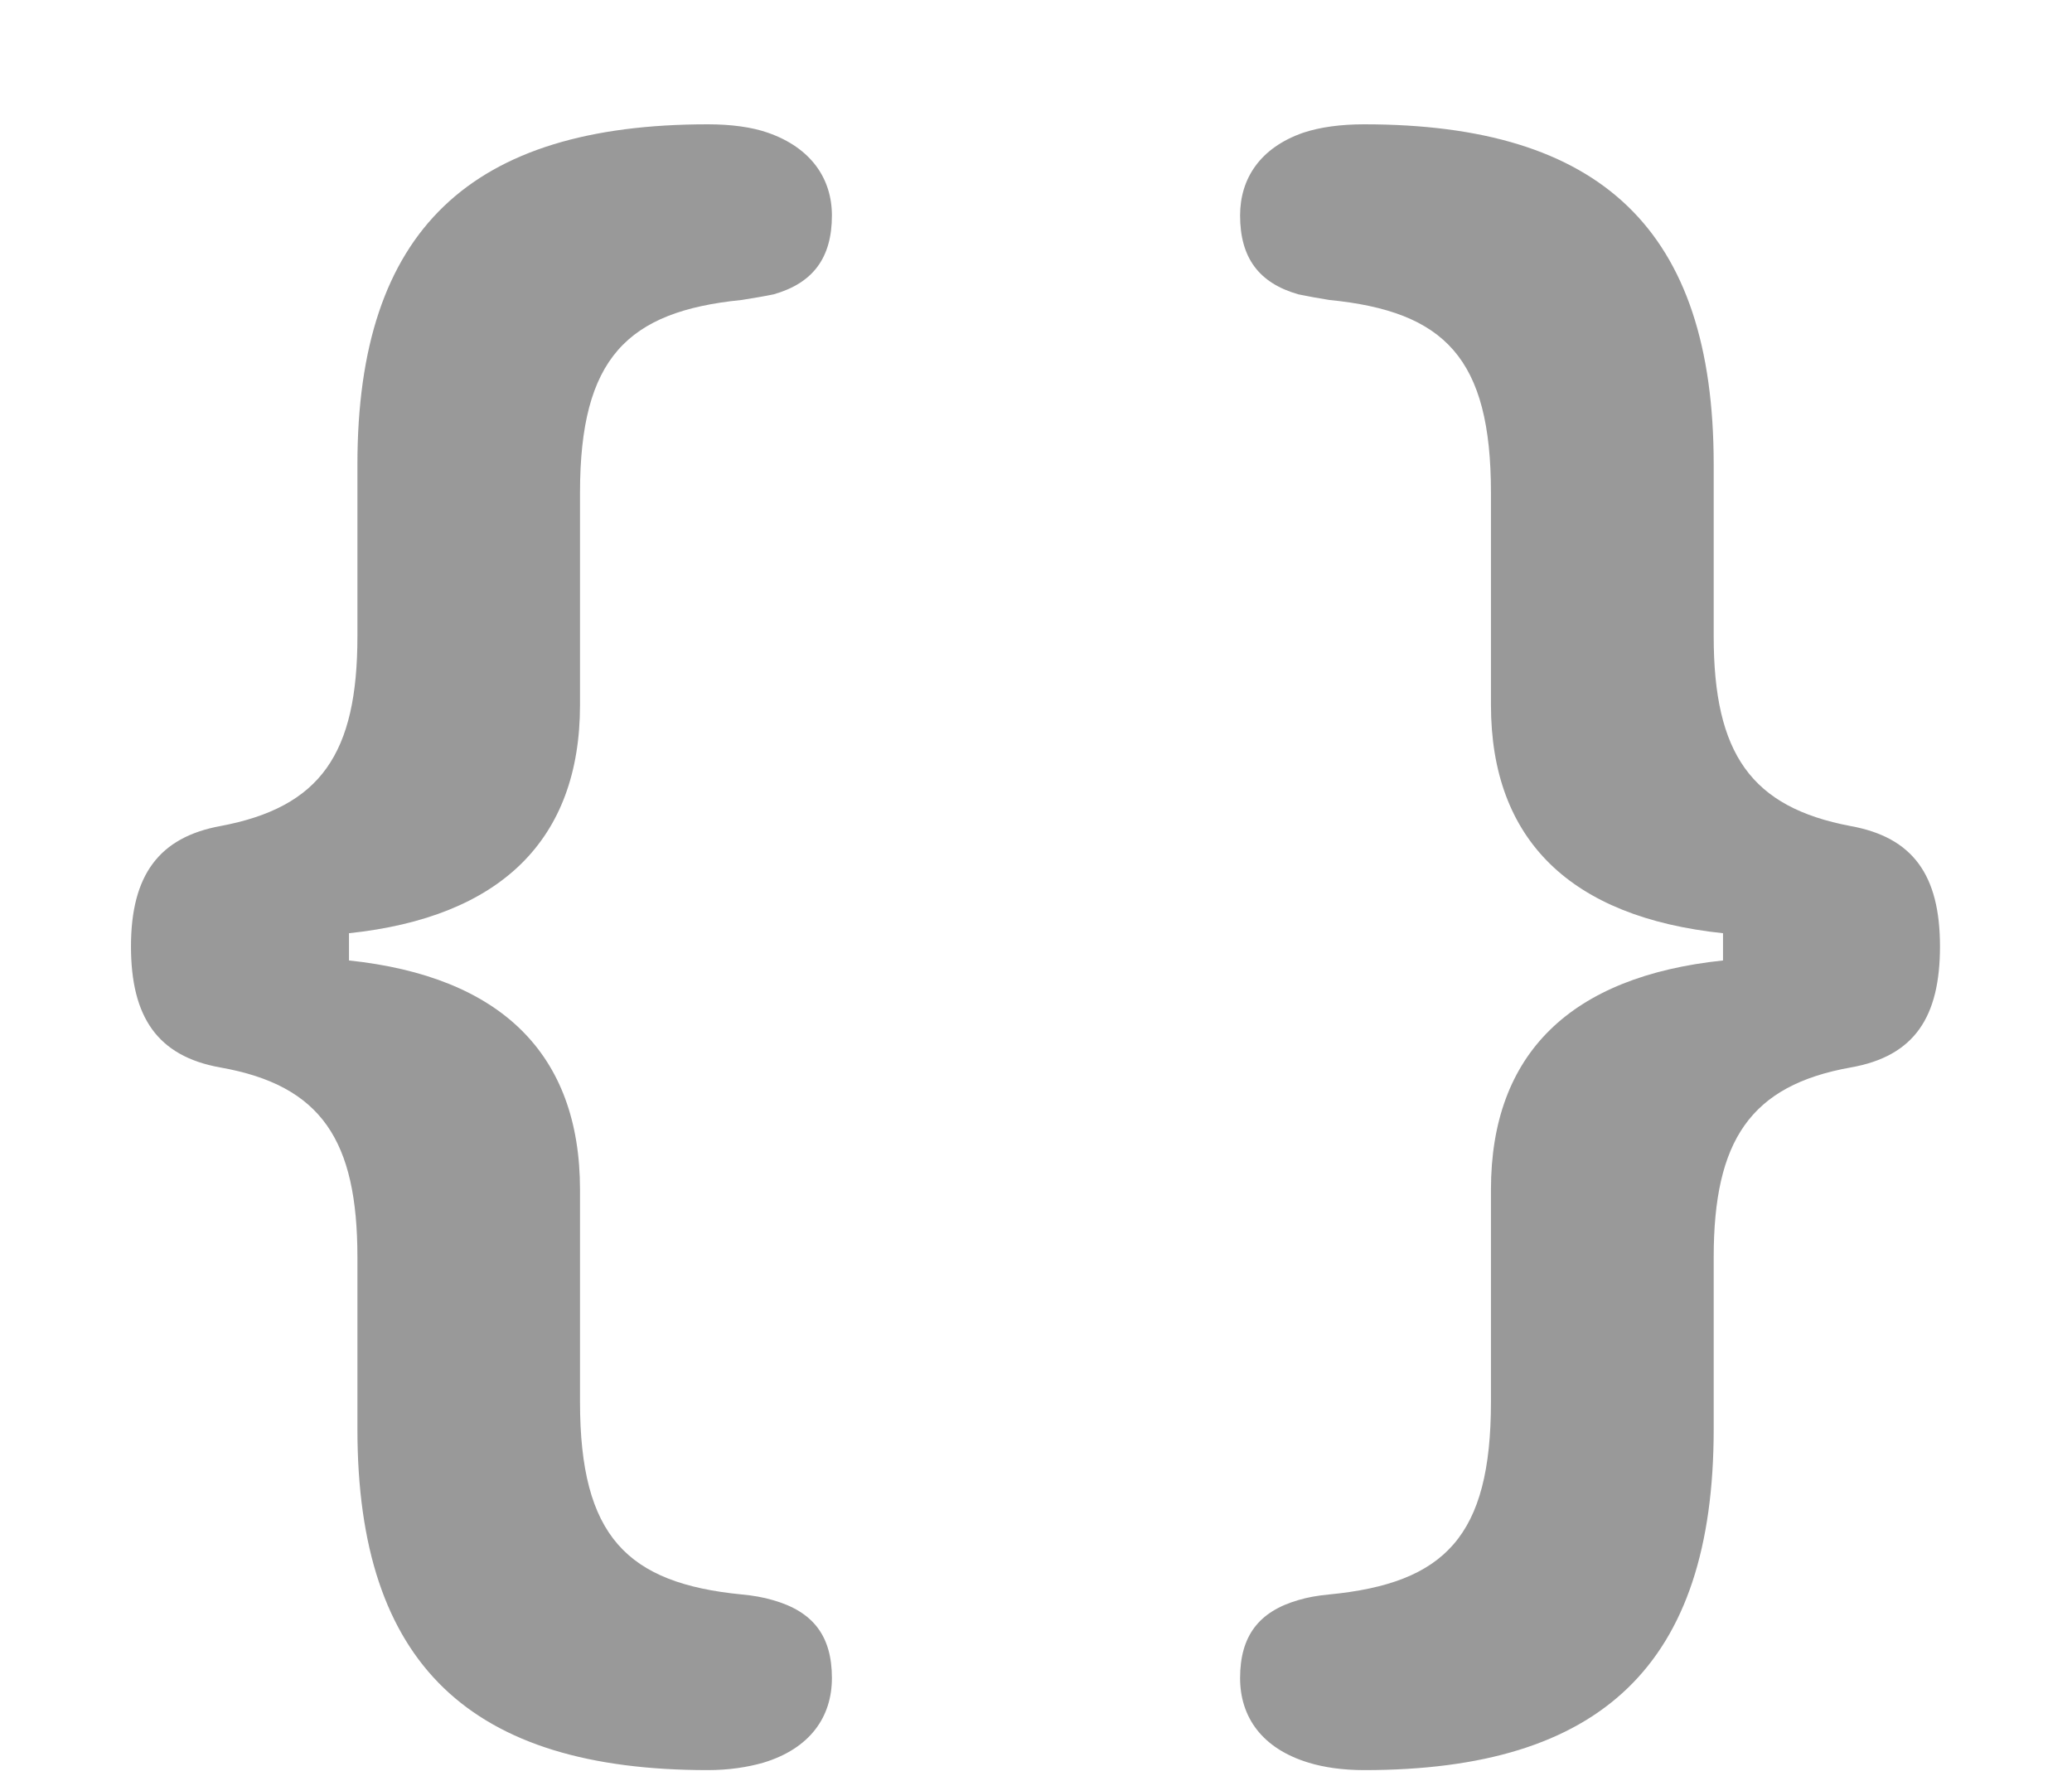
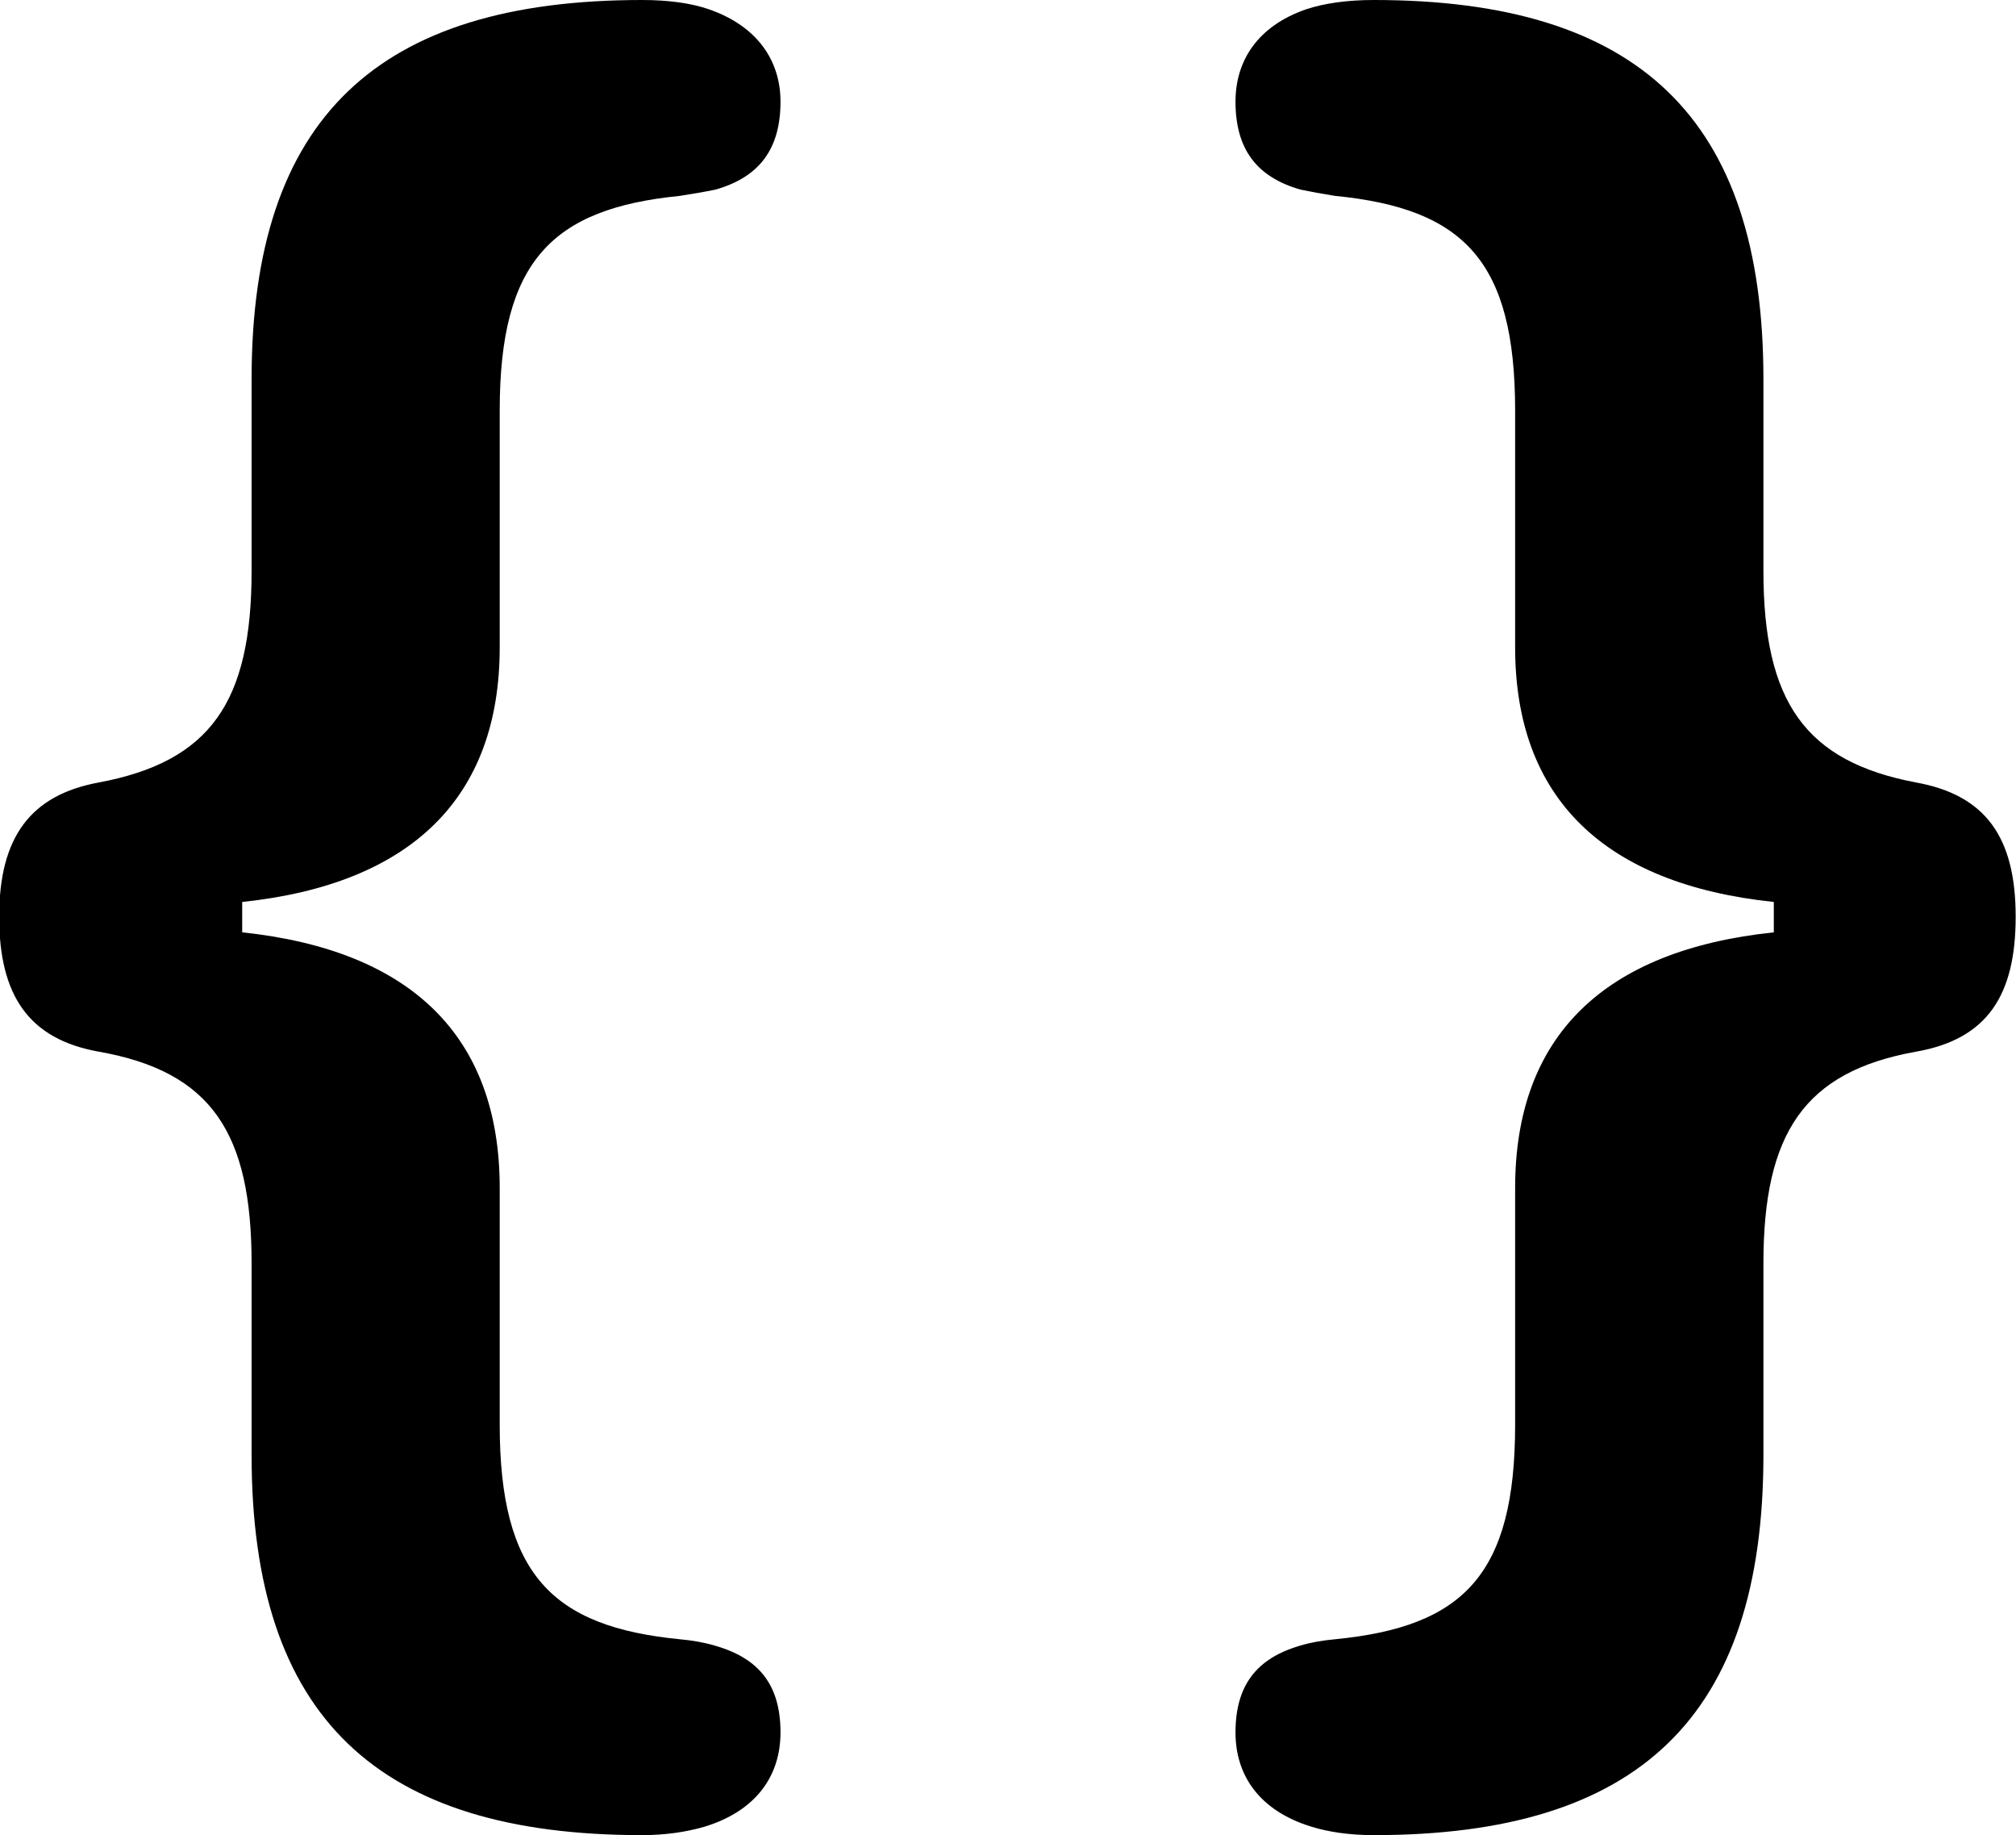
- <svg xmlns="http://www.w3.org/2000/svg" width="14" height="12" viewBox="0 0 14 12" fill="none">
-   <path d="M2.415 9.657V8.496C2.415 7.708 2.174 7.334 1.488 7.213C1.063 7.137 0.885 6.871 0.885 6.395C0.885 5.912 1.076 5.658 1.488 5.582C2.167 5.455 2.415 5.093 2.415 4.3V3.138C2.415 1.551 3.183 0.84 4.783 0.84C4.941 0.84 5.081 0.859 5.189 0.897C5.481 0.999 5.621 1.208 5.621 1.456C5.621 1.742 5.494 1.913 5.227 1.989C5.164 2.002 5.087 2.015 5.011 2.027C4.237 2.104 3.919 2.421 3.919 3.329V4.763C3.919 5.677 3.38 6.198 2.358 6.306V6.49C3.38 6.598 3.919 7.118 3.919 8.039V9.473C3.919 10.381 4.237 10.698 5.011 10.774C5.087 10.781 5.157 10.793 5.221 10.812C5.494 10.889 5.621 11.054 5.621 11.339C5.621 11.6 5.475 11.815 5.157 11.911C5.049 11.942 4.922 11.961 4.783 11.961C3.183 11.961 2.415 11.251 2.415 9.657ZM11.579 9.657C11.579 11.251 10.817 11.961 9.217 11.961C9.071 11.961 8.944 11.942 8.843 11.911C8.525 11.815 8.379 11.6 8.379 11.339C8.379 11.054 8.506 10.889 8.773 10.812C8.836 10.793 8.906 10.781 8.982 10.774C9.763 10.698 10.074 10.381 10.074 9.473V8.039C10.074 7.118 10.614 6.598 11.642 6.49V6.306C10.614 6.198 10.074 5.677 10.074 4.763V3.329C10.074 2.421 9.763 2.104 8.982 2.027C8.906 2.015 8.836 2.002 8.773 1.989C8.506 1.913 8.379 1.742 8.379 1.456C8.379 1.208 8.513 0.999 8.805 0.897C8.919 0.859 9.059 0.84 9.217 0.84C10.817 0.84 11.579 1.551 11.579 3.138V4.3C11.579 5.093 11.832 5.455 12.505 5.582C12.924 5.658 13.108 5.912 13.108 6.395C13.108 6.871 12.937 7.137 12.505 7.213C11.826 7.334 11.579 7.708 11.579 8.496V9.657Z" fill="black" fill-opacity="0.4" />
+ <svg xmlns="http://www.w3.org/2000/svg" fill="none" viewBox="0.89 0.84 12.22 11.12">
+   <path d="M2.415 9.657V8.496C2.415 7.708 2.174 7.334 1.488 7.213C1.063 7.137 0.885 6.871 0.885 6.395C0.885 5.912 1.076 5.658 1.488 5.582C2.167 5.455 2.415 5.093 2.415 4.3V3.138C2.415 1.551 3.183 0.84 4.783 0.84C4.941 0.84 5.081 0.859 5.189 0.897C5.481 0.999 5.621 1.208 5.621 1.456C5.621 1.742 5.494 1.913 5.227 1.989C5.164 2.002 5.087 2.015 5.011 2.027C4.237 2.104 3.919 2.421 3.919 3.329V4.763C3.919 5.677 3.38 6.198 2.358 6.306V6.49C3.38 6.598 3.919 7.118 3.919 8.039V9.473C3.919 10.381 4.237 10.698 5.011 10.774C5.087 10.781 5.157 10.793 5.221 10.812C5.494 10.889 5.621 11.054 5.621 11.339C5.621 11.6 5.475 11.815 5.157 11.911C5.049 11.942 4.922 11.961 4.783 11.961C3.183 11.961 2.415 11.251 2.415 9.657ZM11.579 9.657C11.579 11.251 10.817 11.961 9.217 11.961C9.071 11.961 8.944 11.942 8.843 11.911C8.525 11.815 8.379 11.6 8.379 11.339C8.379 11.054 8.506 10.889 8.773 10.812C8.836 10.793 8.906 10.781 8.982 10.774C9.763 10.698 10.074 10.381 10.074 9.473V8.039C10.074 7.118 10.614 6.598 11.642 6.49V6.306C10.614 6.198 10.074 5.677 10.074 4.763V3.329C10.074 2.421 9.763 2.104 8.982 2.027C8.906 2.015 8.836 2.002 8.773 1.989C8.506 1.913 8.379 1.742 8.379 1.456C8.379 1.208 8.513 0.999 8.805 0.897C8.919 0.859 9.059 0.84 9.217 0.84C10.817 0.84 11.579 1.551 11.579 3.138V4.3C11.579 5.093 11.832 5.455 12.505 5.582C12.924 5.658 13.108 5.912 13.108 6.395C13.108 6.871 12.937 7.137 12.505 7.213C11.826 7.334 11.579 7.708 11.579 8.496V9.657Z" fill="black" />
</svg>
